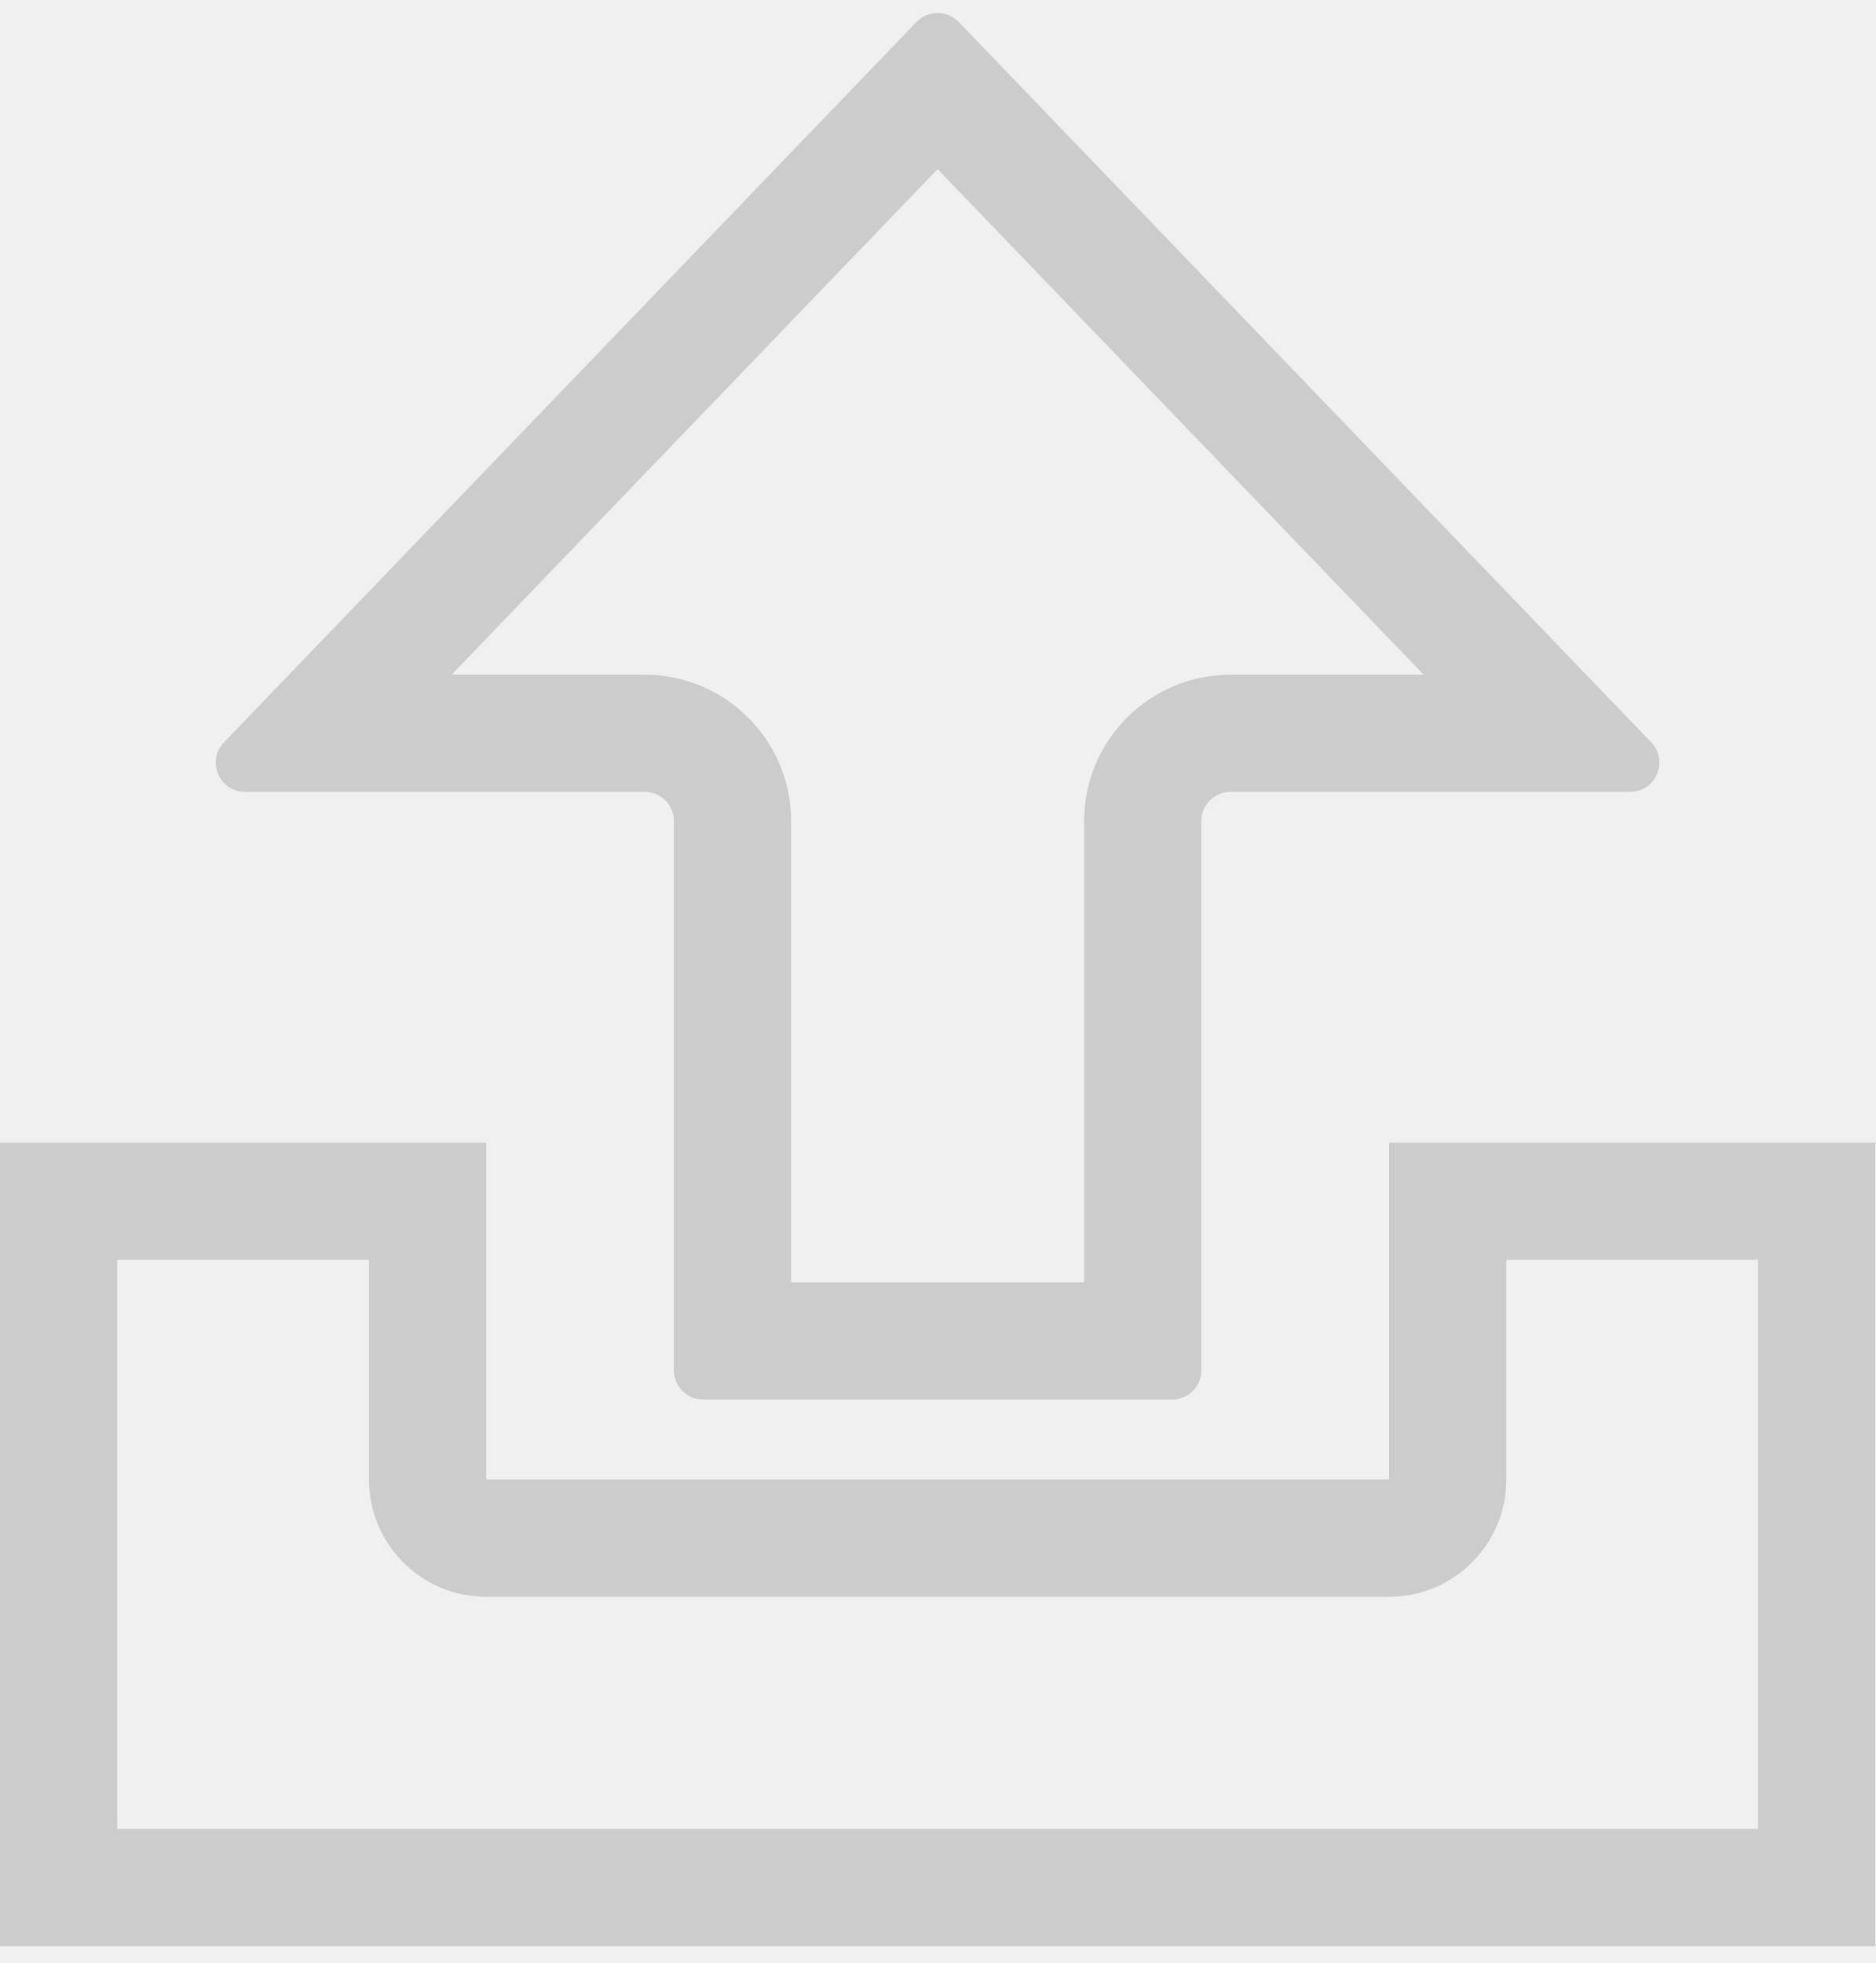
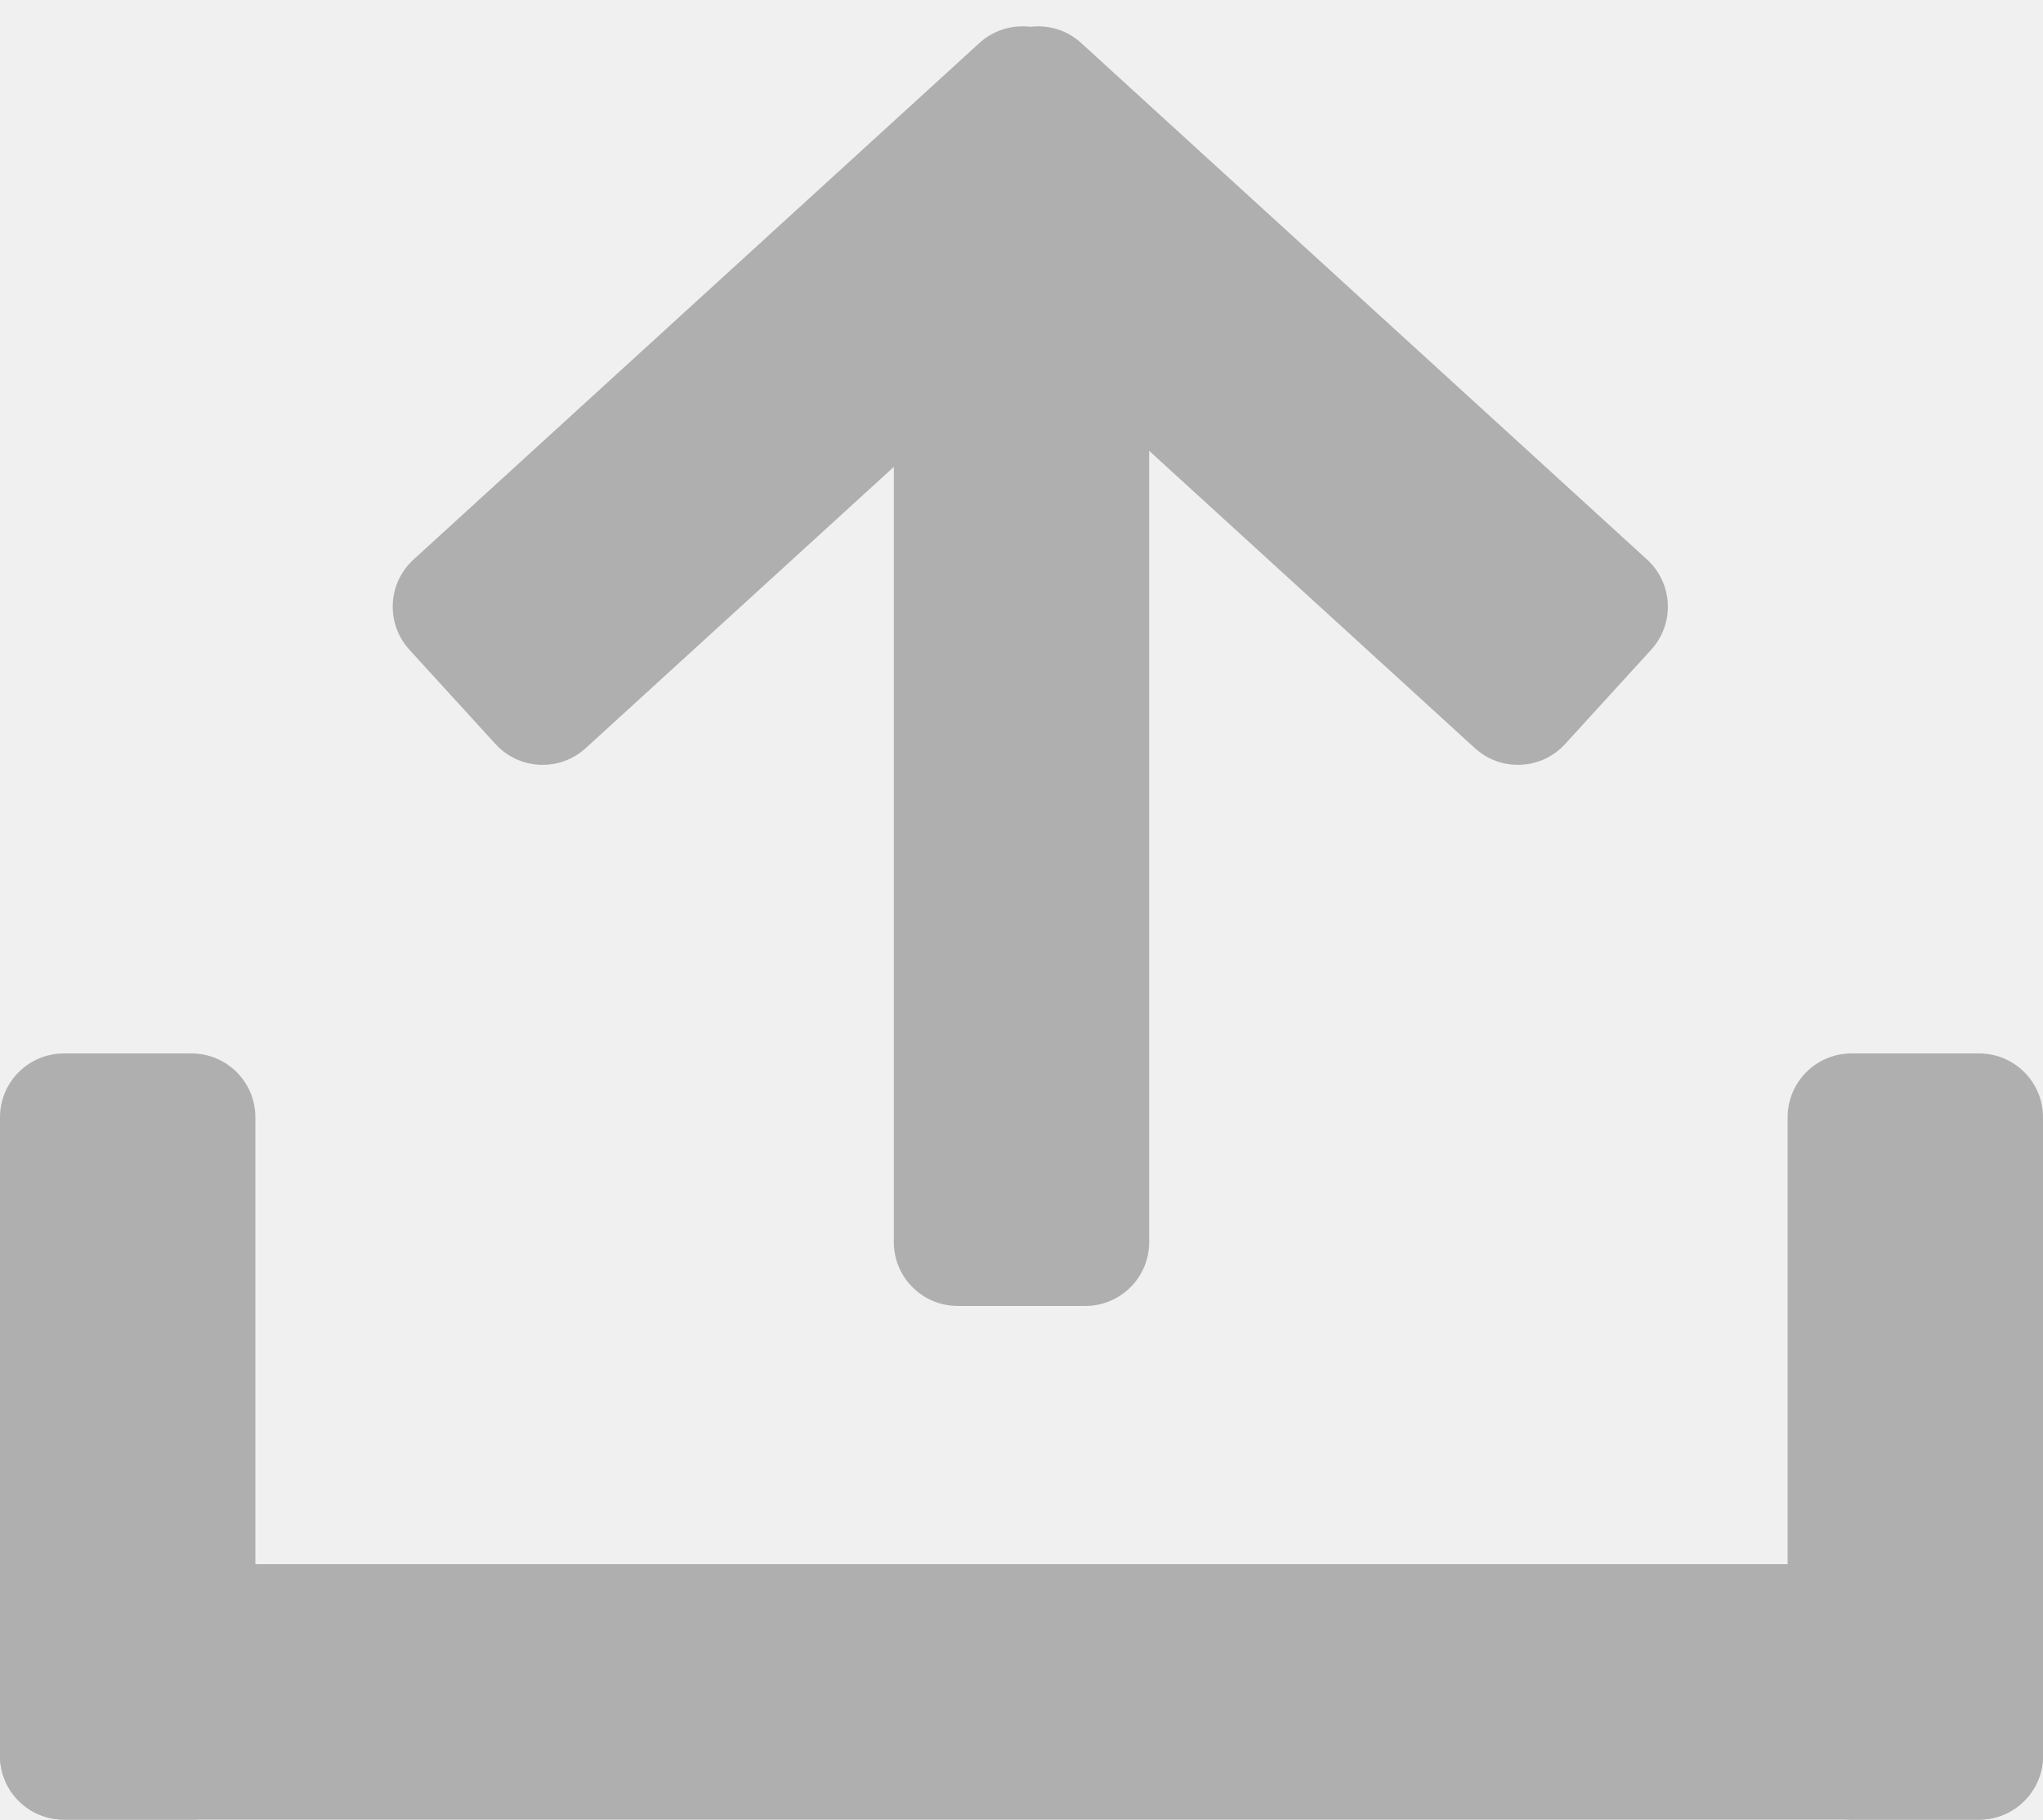
- <svg xmlns="http://www.w3.org/2000/svg" width="64" height="67" viewBox="0 0 64 67" fill="none">
-   <mask id="path-1-inside-1_368_208" fill="white">
-     <path d="M16.593 50.5H47.408V39H64.001V66.423H0.001V62H0V39H16.593V50.5Z" />
-   </mask>
-   <path d="M16.593 50.5H12.593C12.593 52.709 14.384 54.5 16.593 54.5V50.5ZM47.408 50.5V54.5C49.617 54.5 51.408 52.709 51.408 50.5H47.408ZM47.408 39V35C45.199 35 43.408 36.791 43.408 39H47.408ZM64.001 39H68.001C68.001 36.791 66.21 35 64.001 35V39ZM64.001 66.423V70.423C66.21 70.423 68.001 68.632 68.001 66.423H64.001ZM0.001 66.423H-3.999C-3.999 68.632 -2.208 70.423 0.001 70.423L0.001 66.423ZM0.001 62H4.001C4.001 59.791 2.21 58 0.001 58L0.001 62ZM0 62H-4C-4 64.209 -2.209 66 0 66L0 62ZM0 39V35C-2.209 35 -4 36.791 -4 39H0ZM16.593 39H20.593C20.593 36.791 18.802 35 16.593 35V39ZM16.593 50.5V54.5H47.408V50.5V46.5H16.593V50.5ZM47.408 50.5H51.408V39H47.408H43.408V50.5H47.408ZM47.408 39V43H64.001V39V35H47.408V39ZM64.001 39H60.001V66.423H64.001H68.001V39H64.001ZM64.001 66.423V62.423H0.001V66.423V70.423H64.001V66.423ZM0.001 66.423H4.001V62H0.001H-3.999V66.423H0.001ZM0.001 62V58H0V62V66H0.001V62ZM0 62H4V39H0H-4V62H0ZM0 39V43H16.593V39V35H0V39ZM16.593 39H12.593V50.5H16.593H20.593V39H16.593Z" fill="#CCCCCC" mask="url(#path-1-inside-1_368_208)" />
-   <mask id="path-3-inside-2_368_208" fill="white">
-     <path d="M56.352 25.335C56.963 25.97 56.513 27.028 55.631 27.028H41.999C41.447 27.028 40.999 27.475 40.999 28.028V46.77C40.999 47.322 40.552 47.77 39.999 47.77H23.999C23.447 47.77 22.999 47.322 22.999 46.77V28.028C22.999 27.475 22.552 27.028 21.999 27.028H8.367C7.486 27.028 7.035 25.97 7.646 25.335L31.278 0.75C31.672 0.341 32.327 0.341 32.72 0.75L56.352 25.335Z" />
-   </mask>
-   <path d="M31.278 0.75L28.395 -2.022L31.278 0.75ZM32.72 0.75L35.604 -2.022L32.72 0.75ZM7.646 25.335L4.763 22.563L7.646 25.335ZM56.352 25.335L59.236 22.563L56.352 25.335ZM55.631 27.028V23.028H41.999V27.028V31.028H55.631V27.028ZM40.999 28.028H36.999V46.77H40.999H44.999V28.028H40.999ZM39.999 47.77V43.77H23.999V47.77V51.77H39.999V47.77ZM22.999 46.77H26.999V28.028H22.999H18.999V46.77H22.999ZM21.999 27.028V23.028H8.367V27.028V31.028H21.999V27.028ZM7.646 25.335L10.53 28.107L34.162 3.522L31.278 0.75L28.395 -2.022L4.763 22.563L7.646 25.335ZM32.72 0.75L29.837 3.522L53.469 28.107L56.352 25.335L59.236 22.563L35.604 -2.022L32.72 0.75ZM31.278 0.75L34.162 3.522C32.982 4.75 31.017 4.75 29.837 3.522L32.72 0.75L35.604 -2.022C33.637 -4.068 30.362 -4.068 28.395 -2.022L31.278 0.75ZM8.367 27.028V23.028C11.011 23.028 12.363 26.2 10.53 28.107L7.646 25.335L4.763 22.563C1.708 25.74 3.96 31.028 8.367 31.028V27.028ZM22.999 28.028H26.999C26.999 25.266 24.761 23.028 21.999 23.028V27.028V31.028C20.343 31.028 18.999 29.685 18.999 28.028H22.999ZM23.999 47.77V43.77C25.656 43.77 26.999 45.113 26.999 46.77H22.999H18.999C18.999 49.531 21.238 51.77 23.999 51.77V47.77ZM40.999 46.77H36.999C36.999 45.113 38.343 43.77 39.999 43.77V47.77V51.77C42.761 51.77 44.999 49.531 44.999 46.77H40.999ZM41.999 27.028V23.028C39.238 23.028 36.999 25.266 36.999 28.028H40.999H44.999C44.999 29.685 43.656 31.028 41.999 31.028V27.028ZM55.631 27.028V31.028C60.038 31.028 62.29 25.74 59.236 22.563L56.352 25.335L53.469 28.107C51.636 26.2 52.987 23.028 55.631 23.028V27.028Z" fill="#CCCCCC" mask="url(#path-3-inside-2_368_208)" />
+ <svg xmlns="http://www.w3.org/2000/svg" width="64" height="57" viewBox="0 0 64 57" fill="none">
+   <rect y="48.999" width="64" height="8" rx="2" fill="#AFAFAF" />
+   <rect x="8" y="32.999" width="24" height="8" rx="2" transform="rotate(90 8 32.999)" fill="#AFAFAF" />
+   <rect x="64" y="32.999" width="24" height="8" rx="2" transform="rotate(90 64 32.999)" fill="#AFAFAF" />
+   <rect x="36" y="8.908" width="32" height="8" rx="2" transform="rotate(90 36 8.9082)" fill="#AFAFAF" />
+   <rect x="37.551" y="5.908" width="28" height="8" rx="2" transform="rotate(137.612 37.5508 5.9082)" fill="#AFAFAF" />
+   <rect width="28" height="8" rx="2" transform="matrix(0.738592 0.674152 0.674152 -0.738592 27 5.9082)" fill="#AFAFAF" />
</svg>
